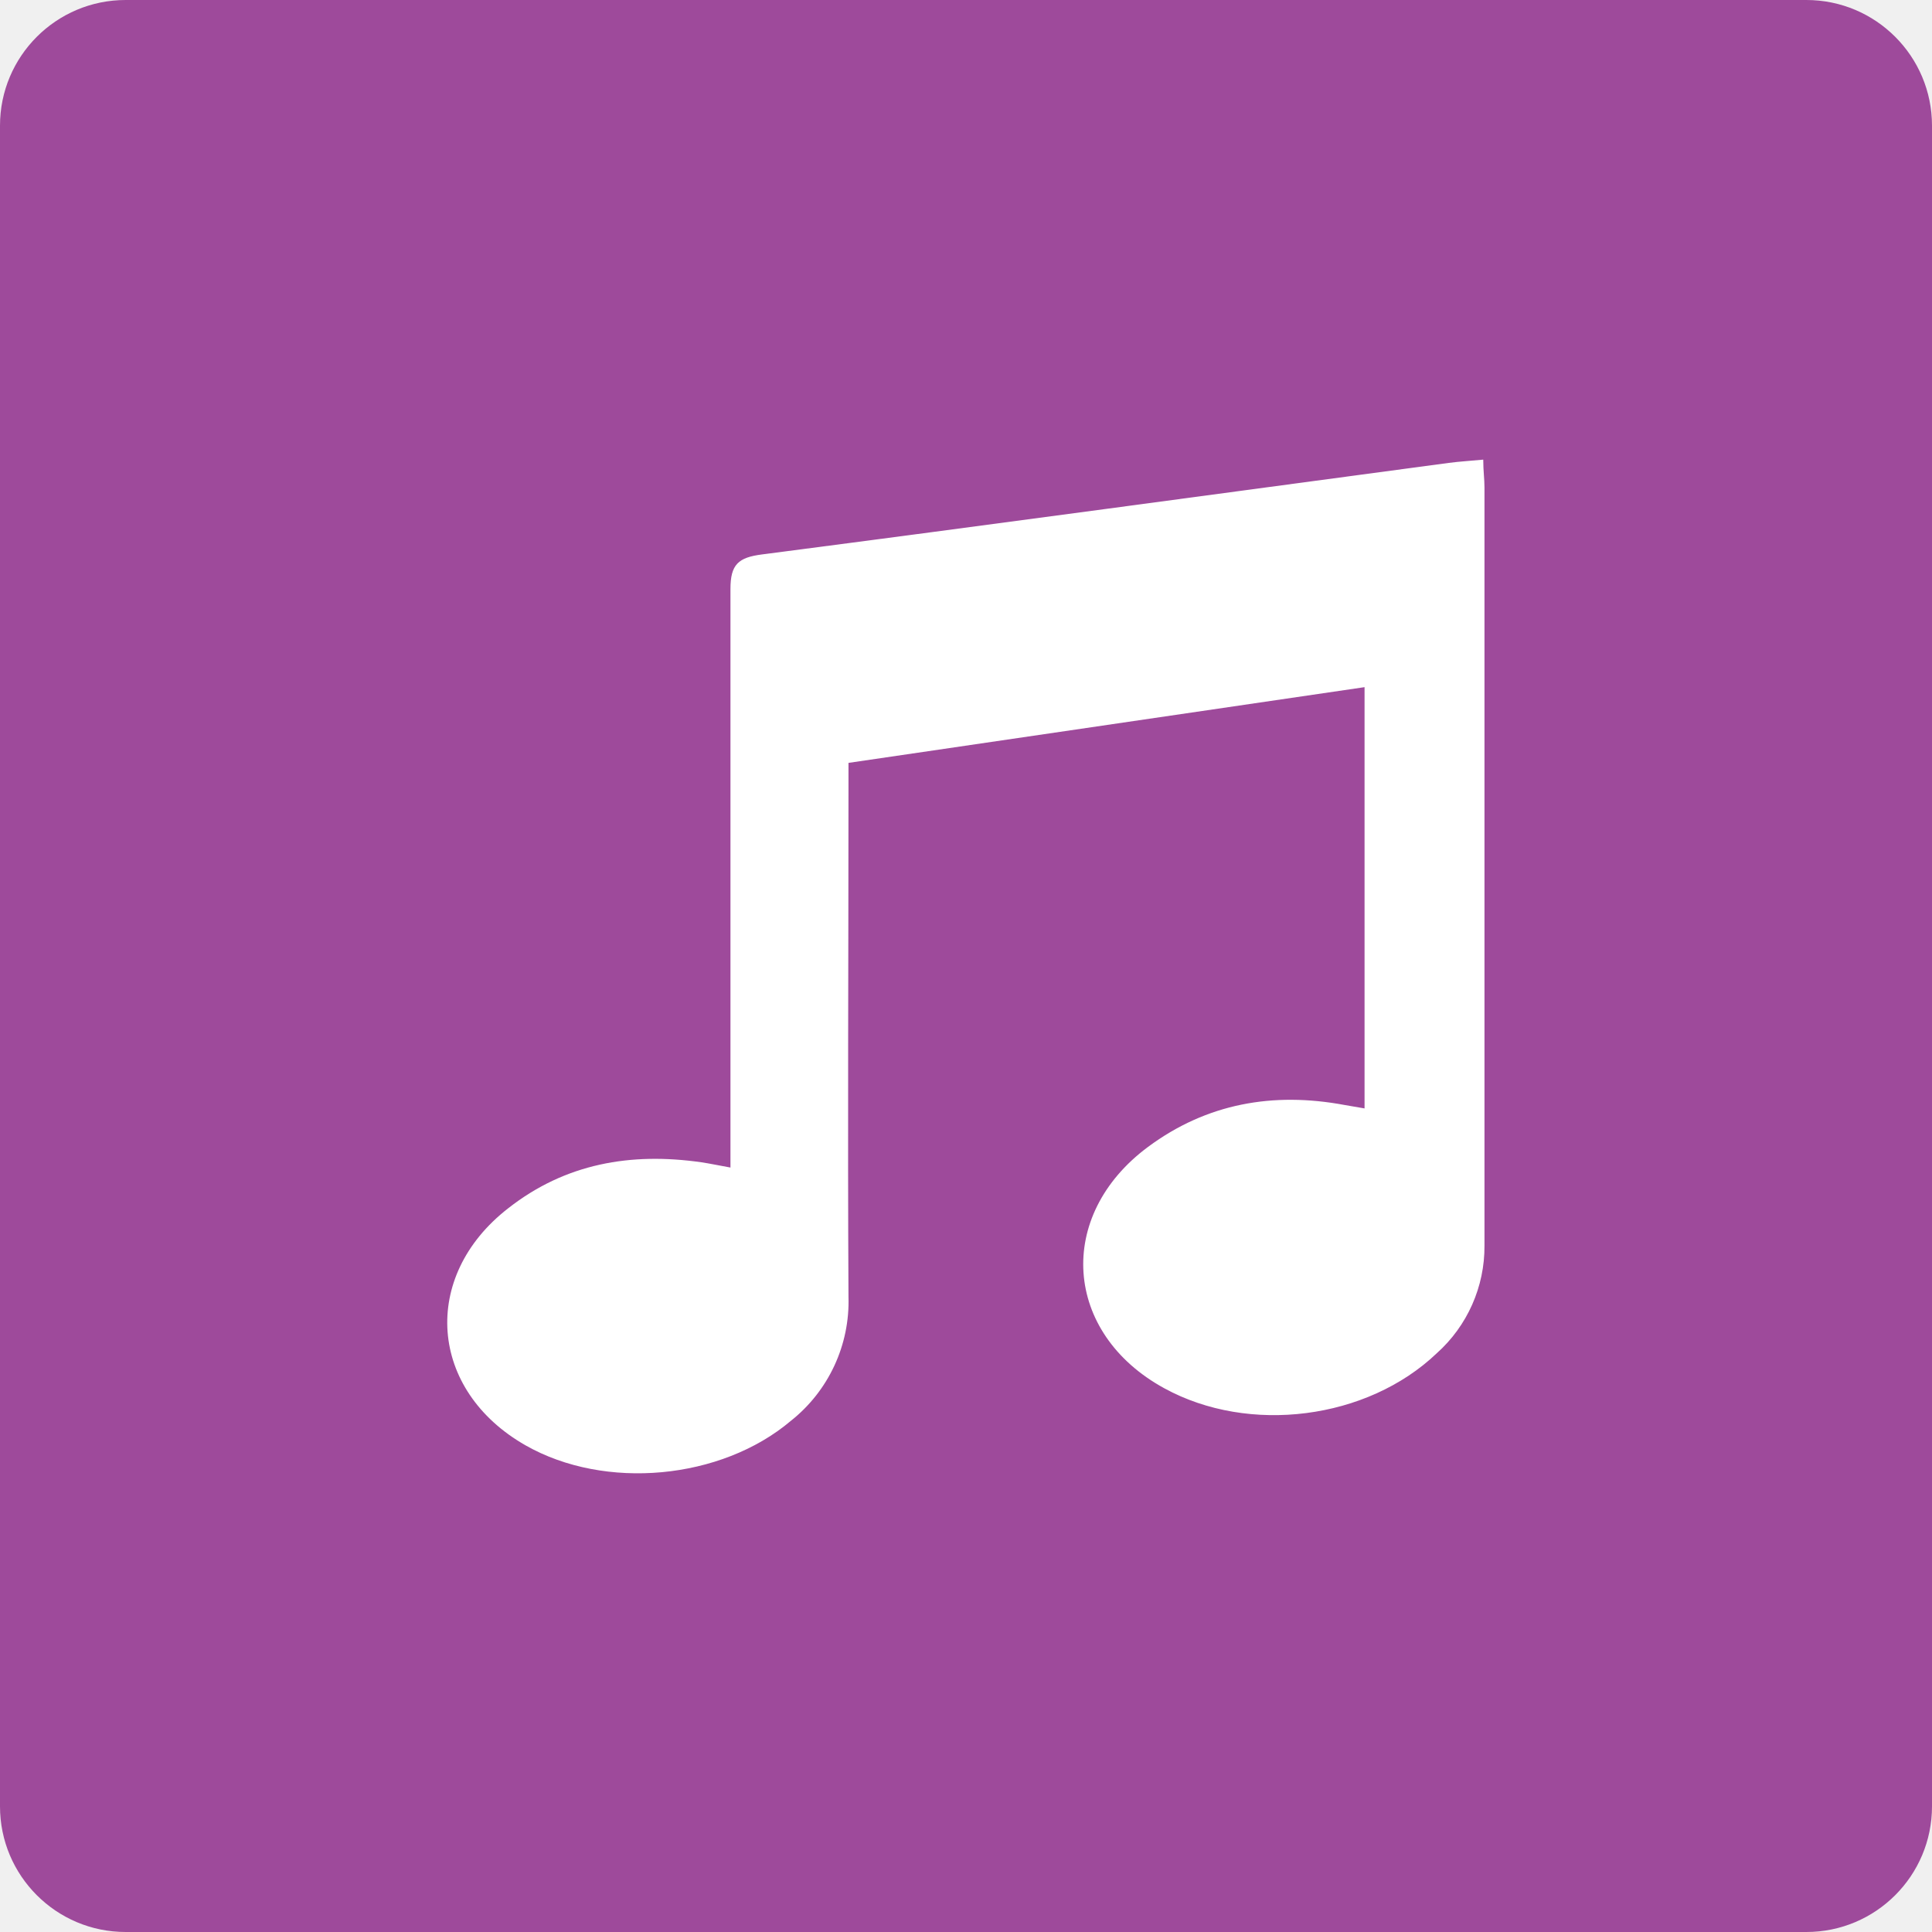
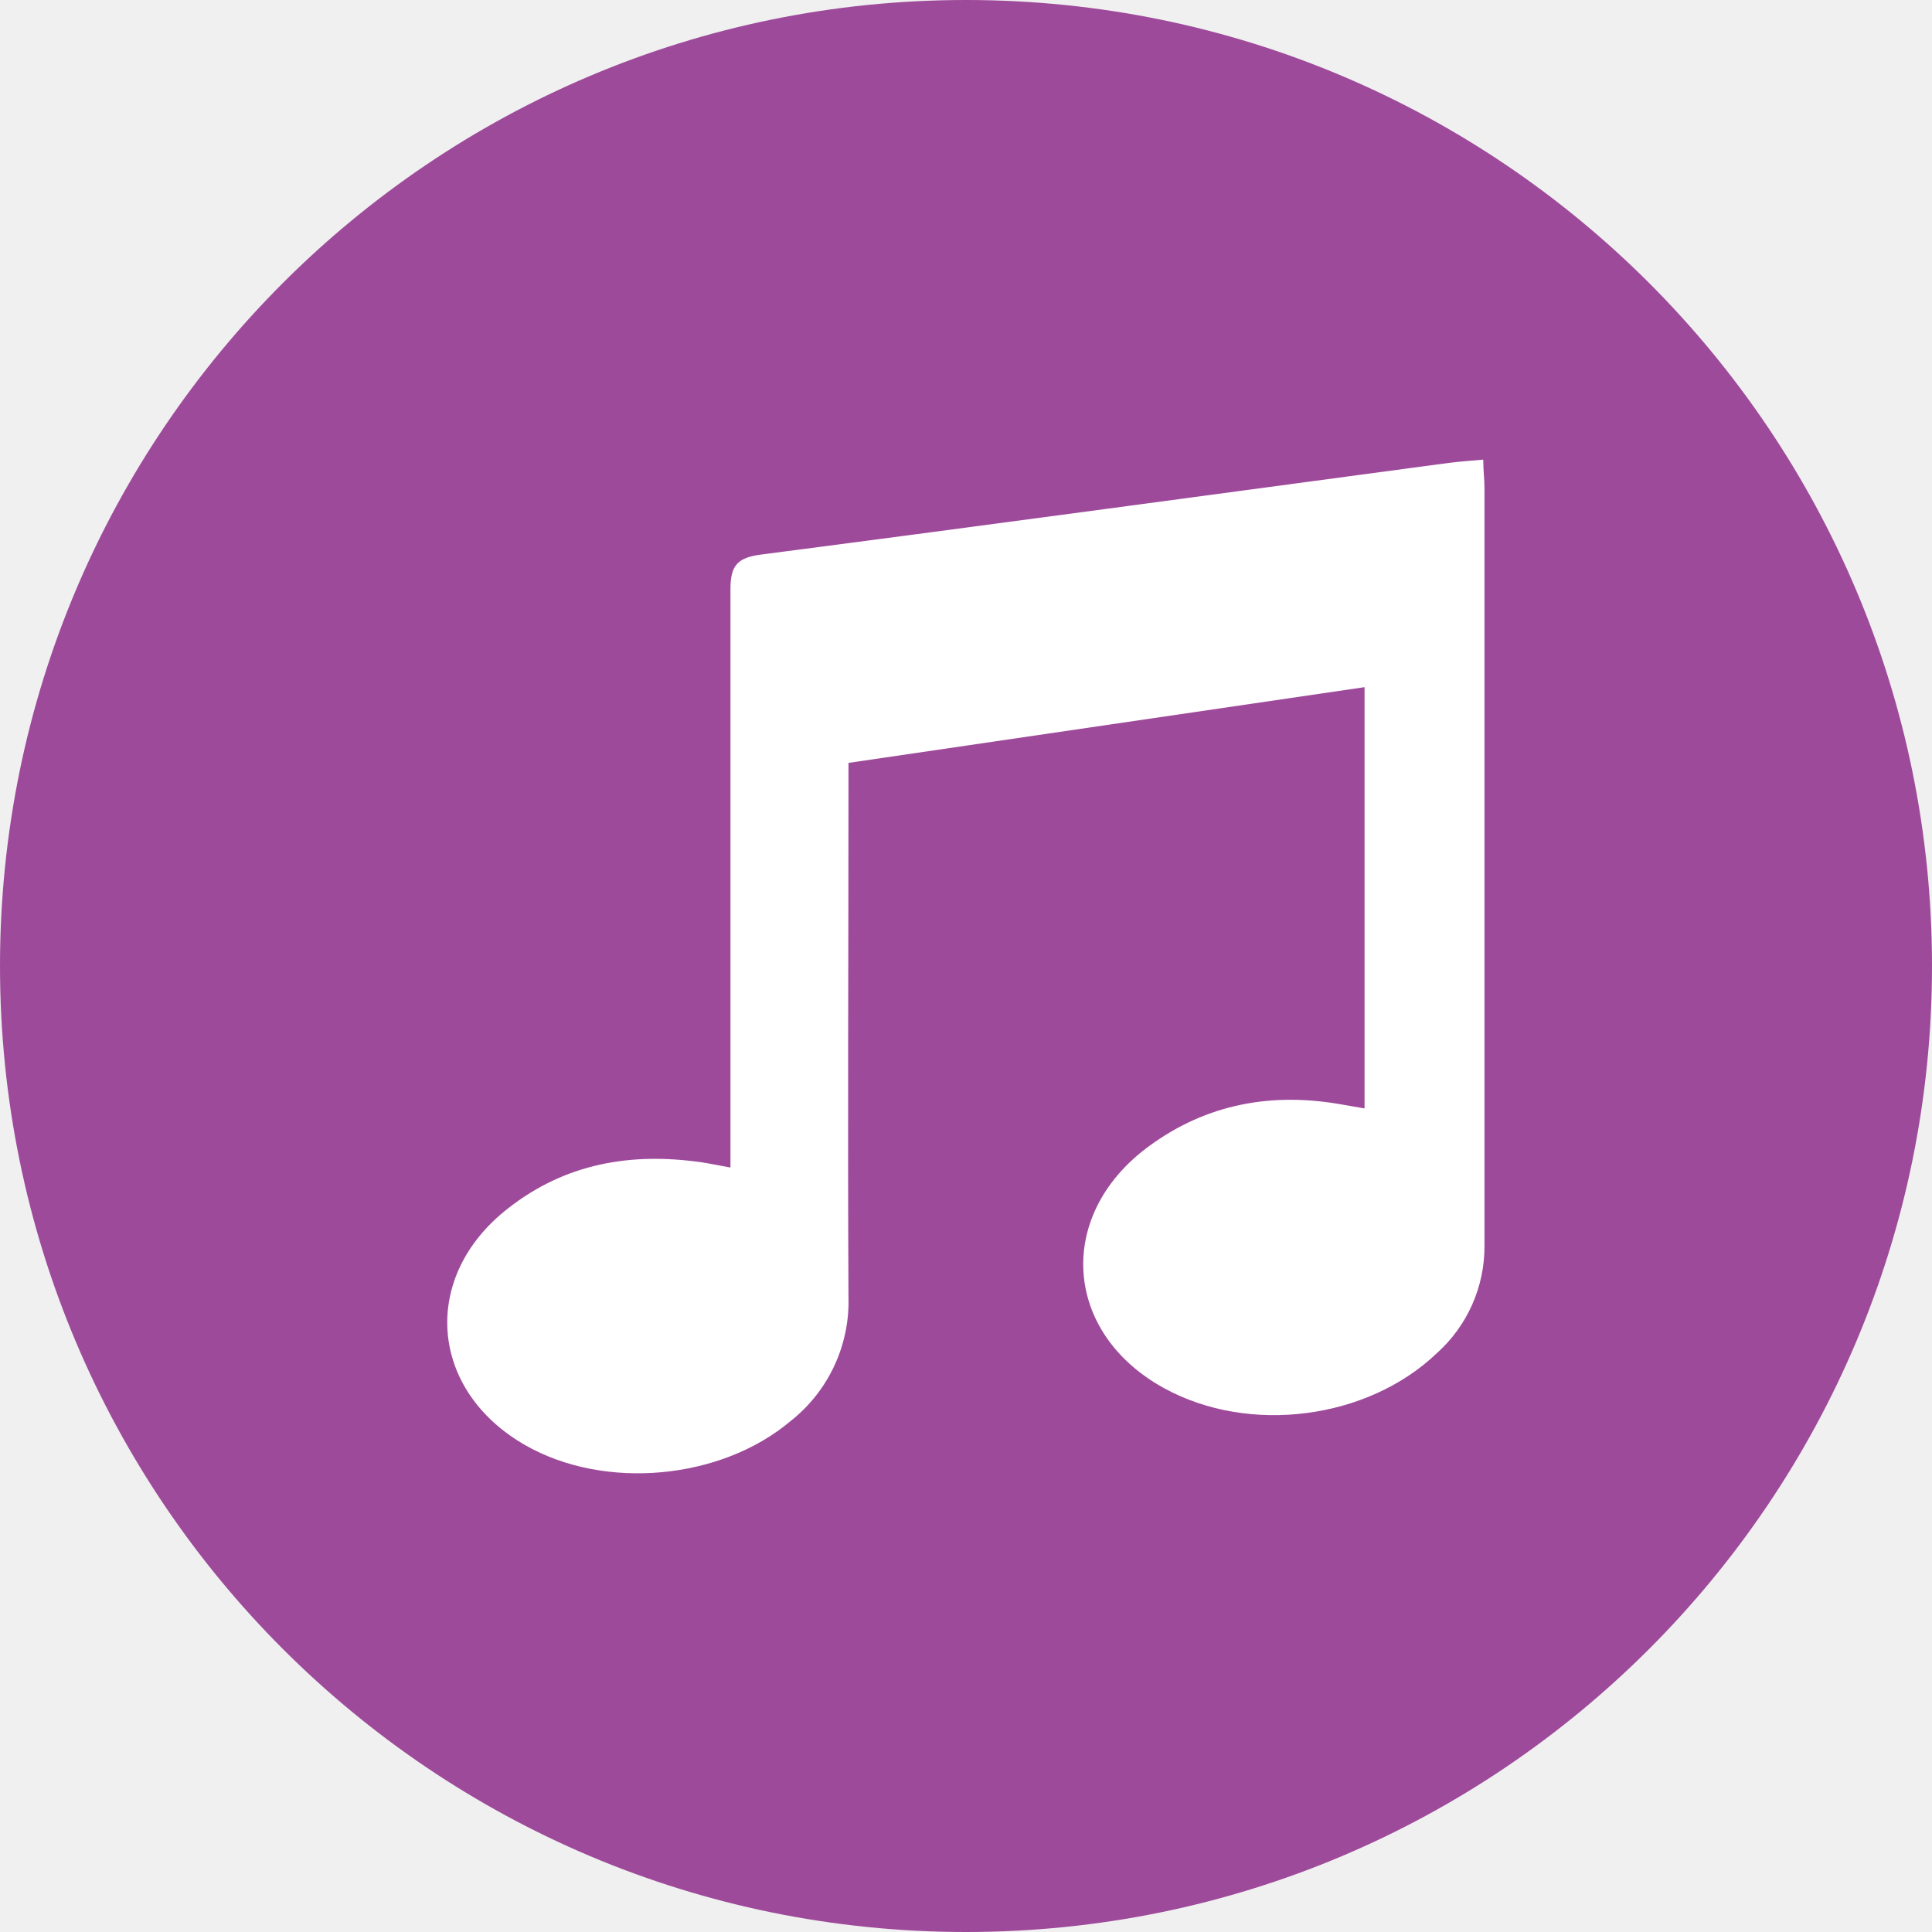
- <svg xmlns="http://www.w3.org/2000/svg" id="Layer_1" data-name="Layer 1" viewBox="0 0 172.21 172.21">
+ <svg xmlns="http://www.w3.org/2000/svg" id="Layer_1" data-name="Layer 1" width="172.21" height="172.21" viewBox="0 0 172.21 172.21">
  <defs>
    <style>.cls-1{fill:#9e4a9b;}.cls-2{fill:#fff;}</style>
  </defs>
-   <rect class="cls-1" width="172.21" height="172.21" rx="11.2" />
+   <rect class="cls-1" width="172.21" height="172.21" rx="50%" />
  <path class="cls-2" d="M121.63,98.8V61.25L75.63,68v2.39c0,15.06-.08,30.13,0,45.19a13.57,13.57,0,0,1-5.14,11.07c-6.22,5.26-16.56,6.21-23.63,2.19-8.64-4.91-9.41-15.05-1.56-21.14,5.1-4,10.93-5,17.21-4.1.75.11,1.48.27,2.6.47v-3.14c0-16.15,0-32.29,0-48.43,0-2.19.7-2.81,2.81-3.08,20.41-2.65,40.81-5.43,61.22-8.16,1-.13,1.94-.18,3.07-.29,0,1,.11,1.73.11,2.48q0,33.78,0,67.57a12.76,12.76,0,0,1-4.26,9.61c-6.2,5.91-16.72,7.25-24.27,3.12-9-4.91-9.74-15.38-1.46-21.52,5.23-3.88,11.15-4.92,17.5-3.74Z" />
</svg>
